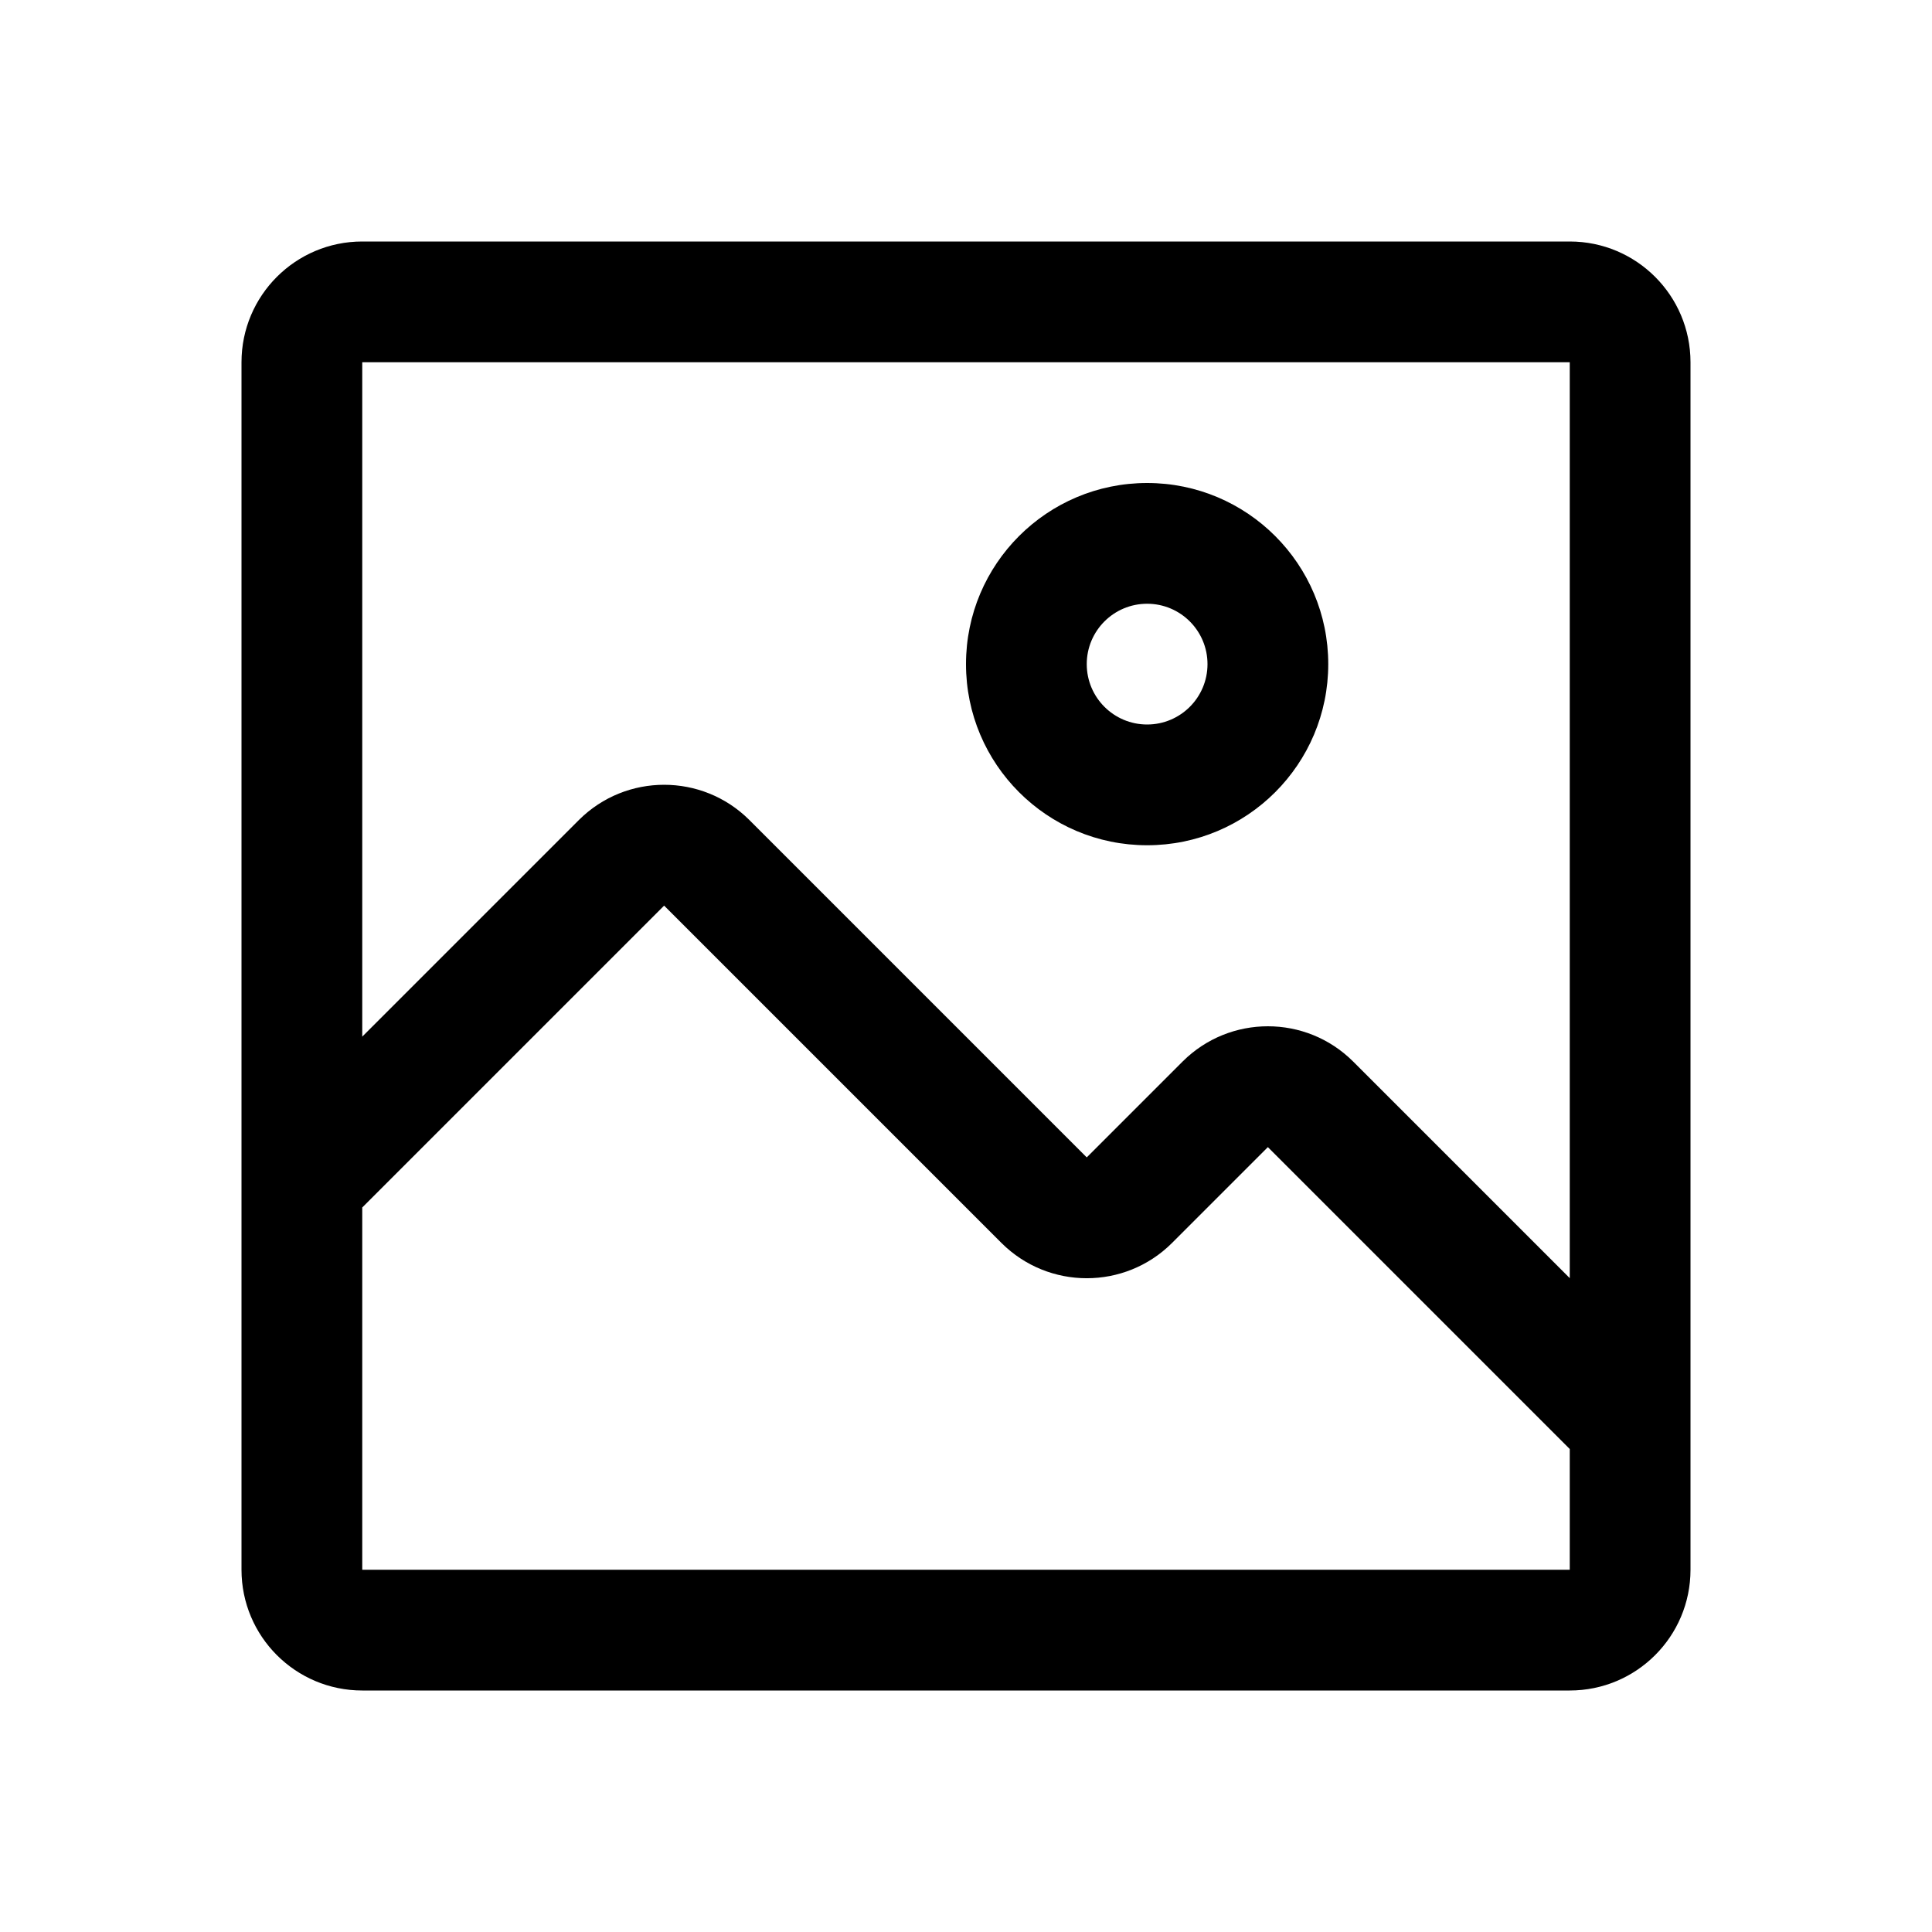
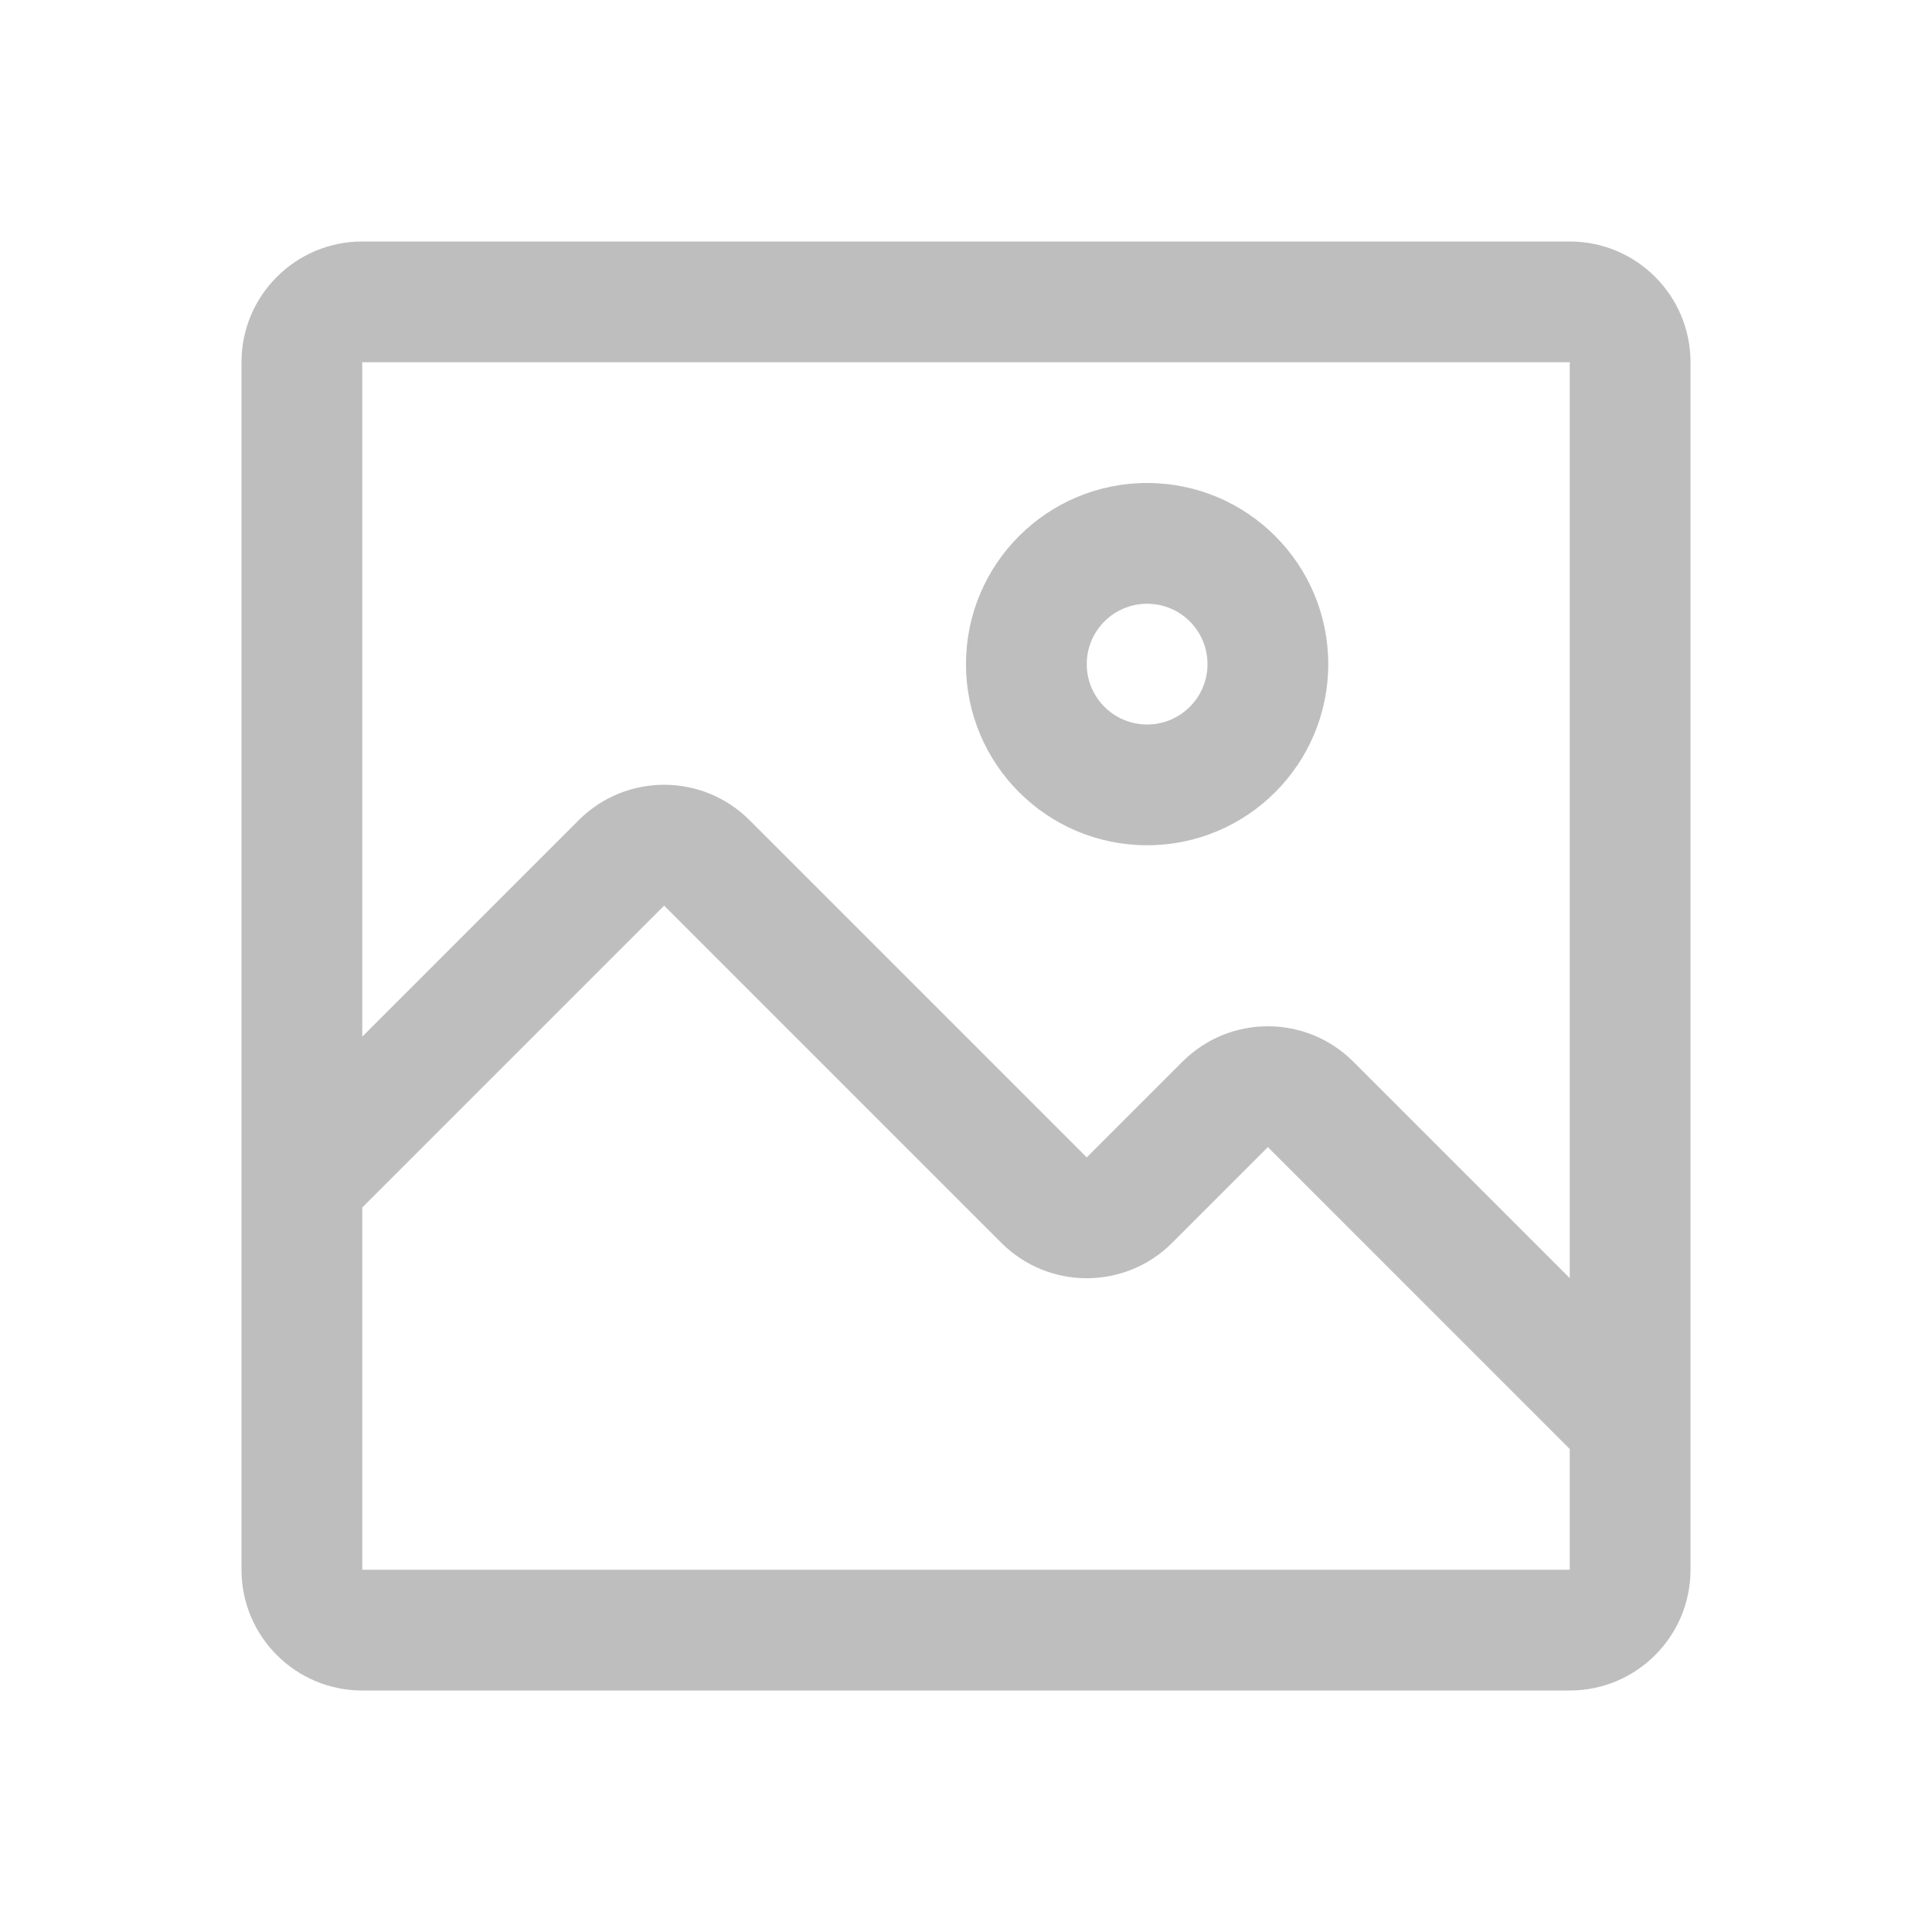
<svg xmlns="http://www.w3.org/2000/svg" viewBox="0 0 32 32">
-   <path d="M19 14a3 3 0 1 0-3-3a3 3 0 0 0 3 3zm0-4a1 1 0 1 1-1 1a1 1 0 0 1 1-1z" fill="currentColor" />
-   <path d="M26 4H6a2 2 0 0 0-2 2v20a2 2 0 0 0 2 2h20a2 2 0 0 0 2-2V6a2 2 0 0 0-2-2zm0 22H6v-6l5-5l5.59 5.59a2 2 0 0 0 2.82 0L21 19l5 5zm0-4.83l-3.59-3.59a2 2 0 0 0-2.82 0L18 19.17l-5.59-5.59a2 2 0 0 0-2.82 0L6 17.17V6h20z" fill="currentColor" />
+   <path d="M19 14a3 3 0 1 0-3-3a3 3 0 0 0 3 3zm0-4a1 1 0 1 1-1 1a1 1 0 0 1 1-1z" fill="#BFBEBE" />
+   <path d="M26 4H6a2 2 0 0 0-2 2v20a2 2 0 0 0 2 2h20a2 2 0 0 0 2-2V6a2 2 0 0 0-2-2zm0 22H6v-6l5-5l5.59 5.59a2 2 0 0 0 2.82 0L21 19l5 5zm0-4.83l-3.59-3.59a2 2 0 0 0-2.82 0L18 19.17l-5.59-5.59a2 2 0 0 0-2.82 0L6 17.17V6h20z" fill="#BFBEBE" />
</svg>
